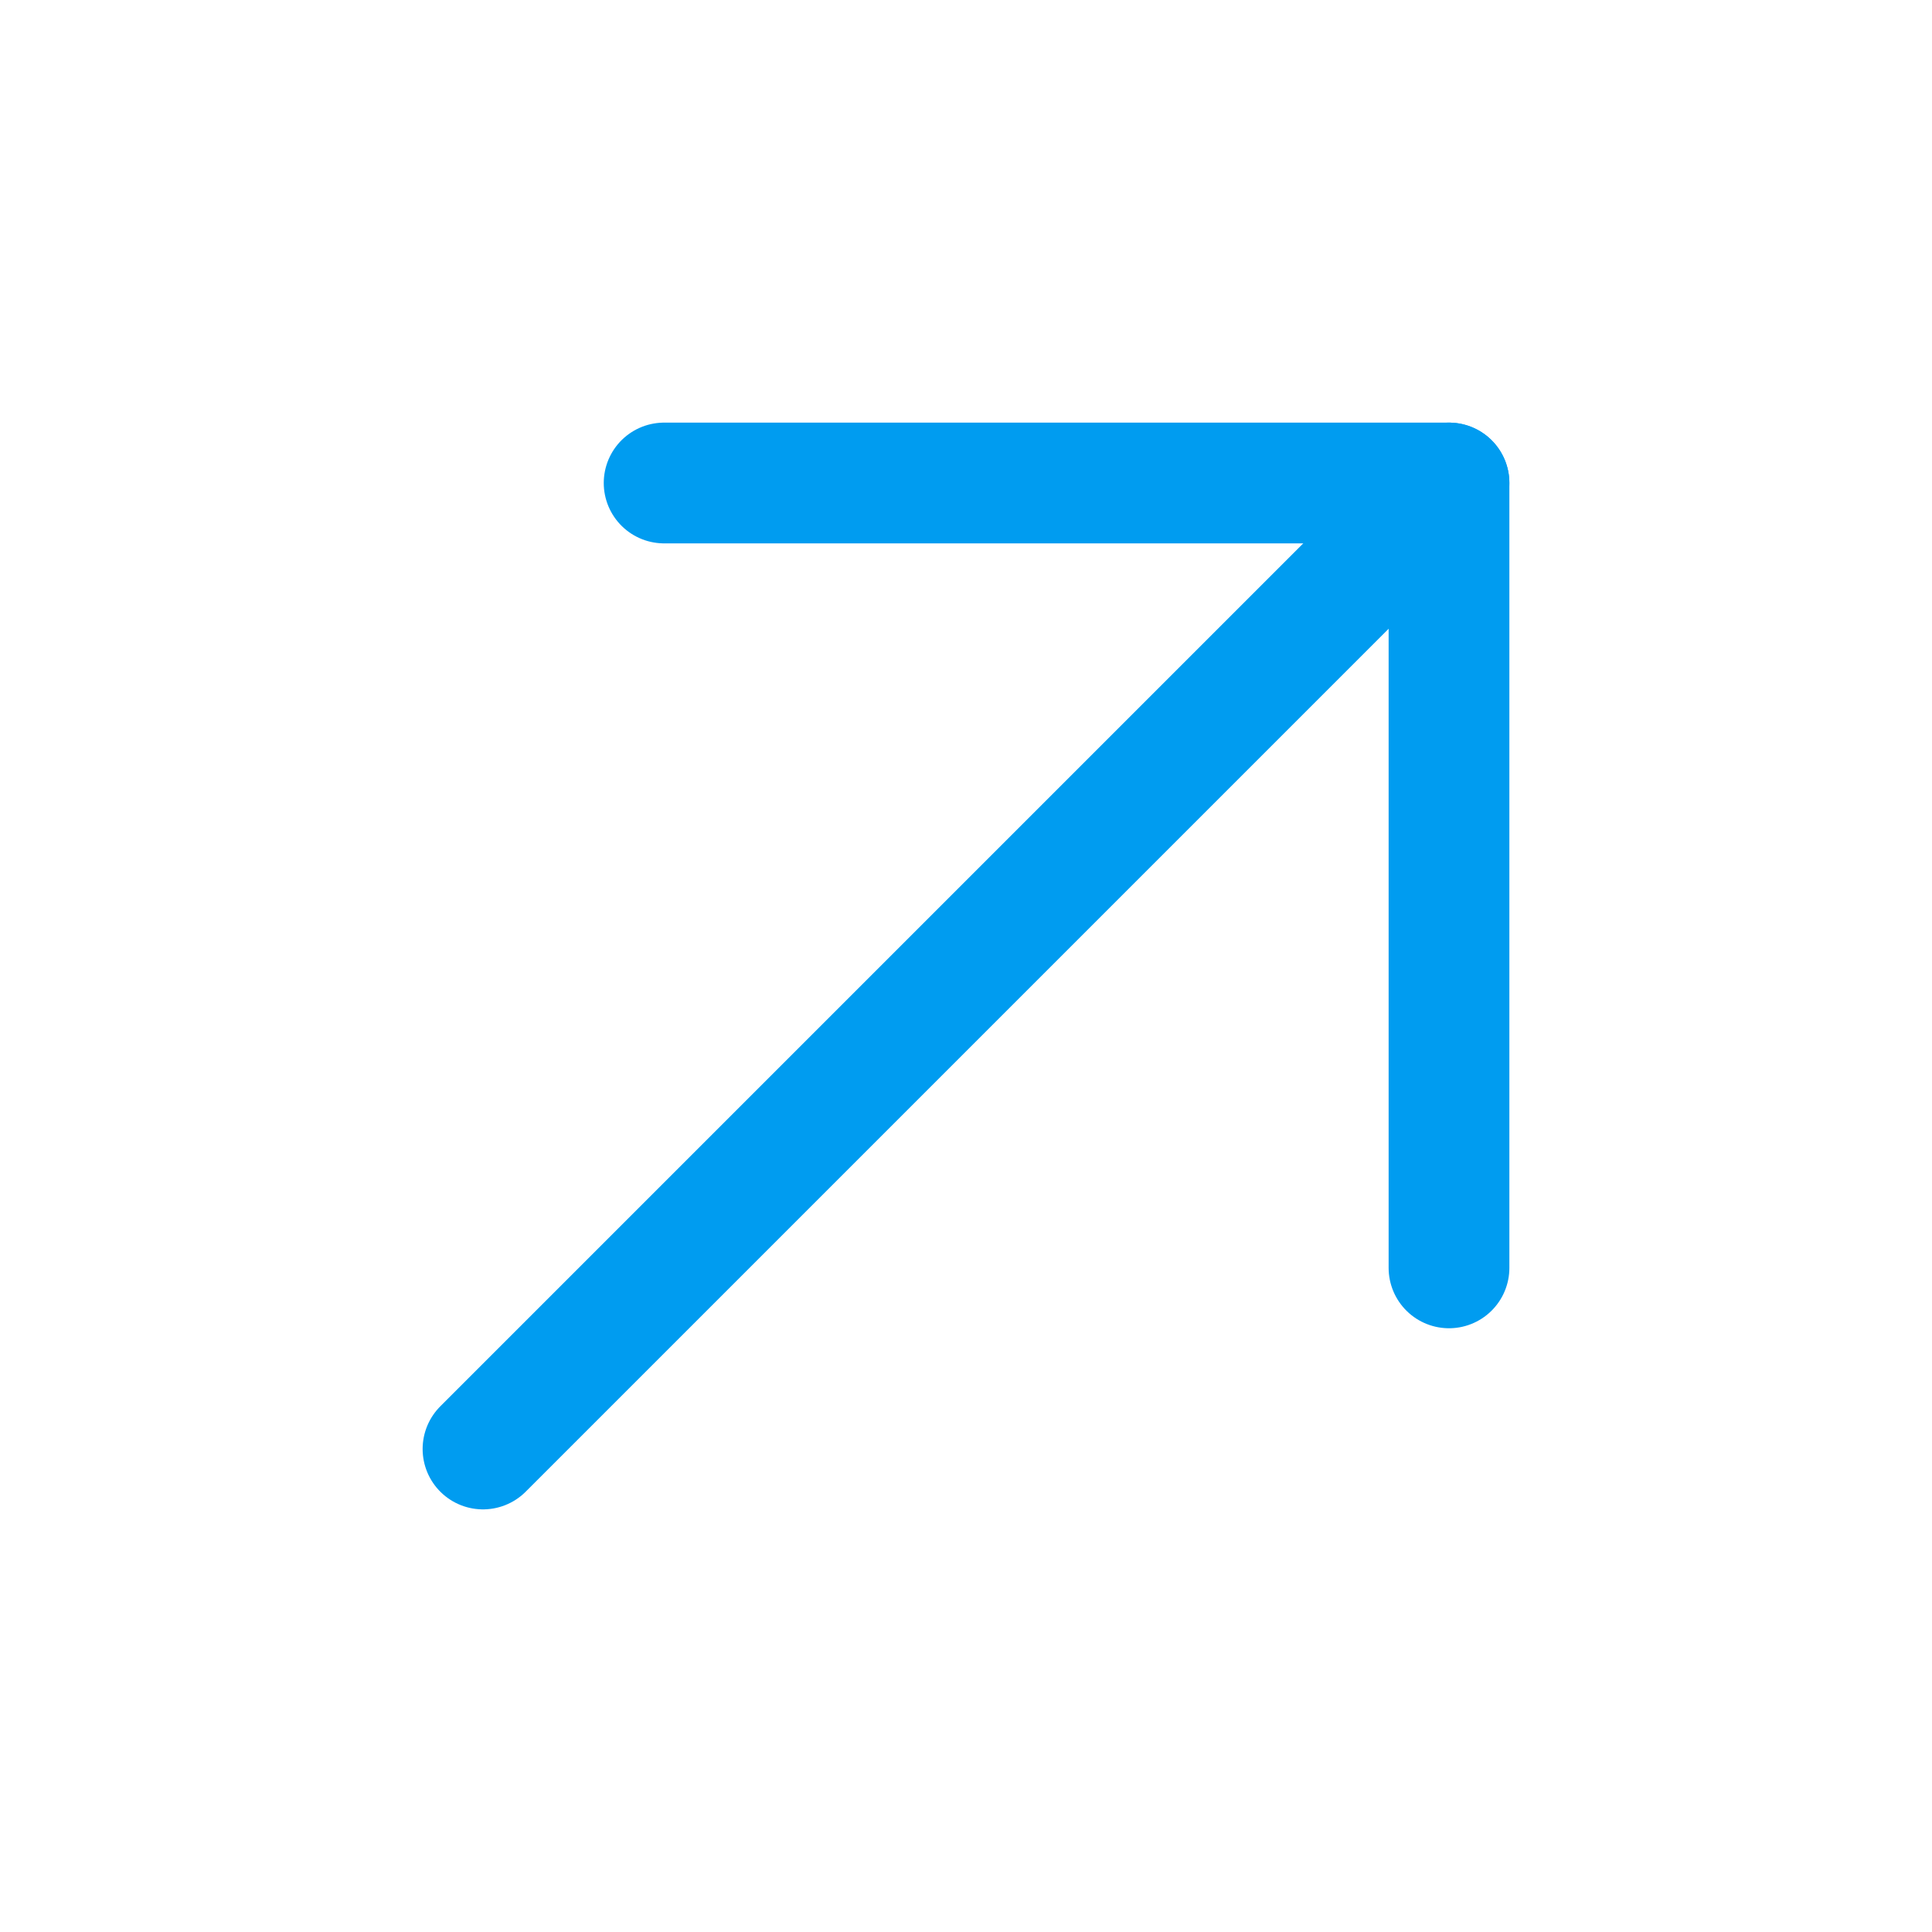
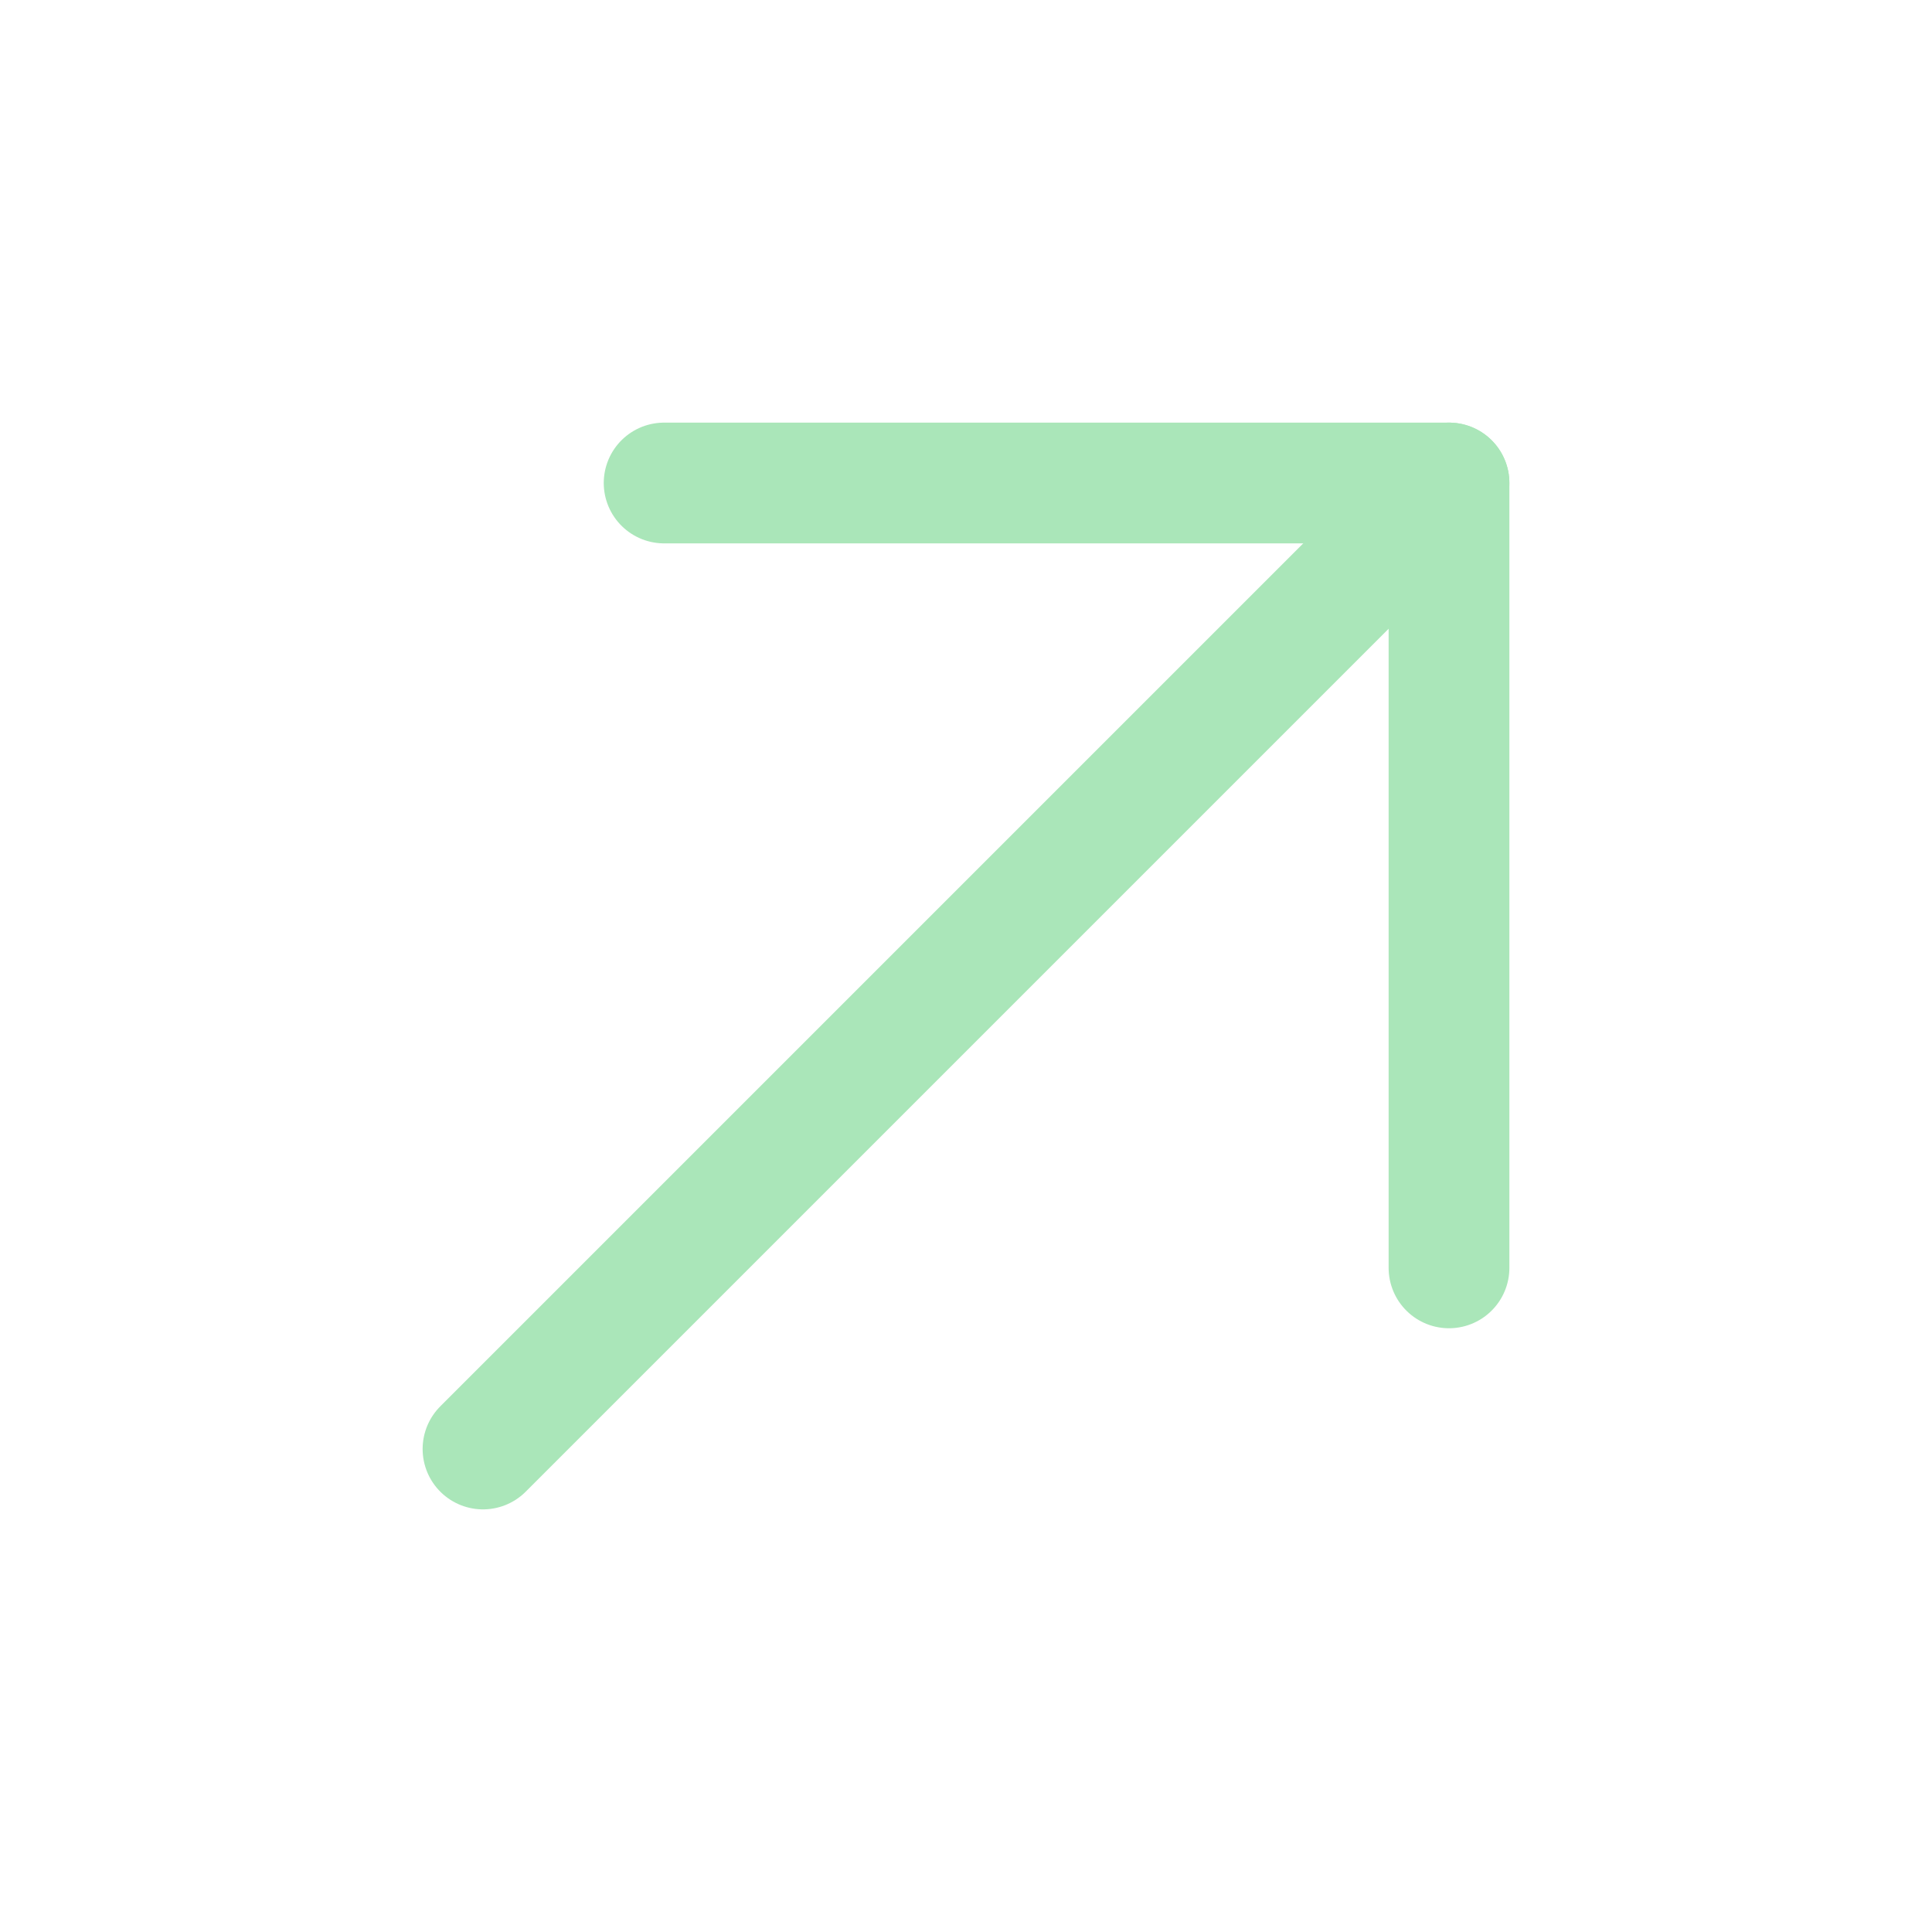
<svg xmlns="http://www.w3.org/2000/svg" width="16" height="16" viewBox="0 0 16 16" fill="none">
-   <path d="M4 12L12 4" stroke="#009CF0" stroke-linecap="round" stroke-linejoin="round" />
-   <path d="M5.5 4H12V10.5" stroke="#009CF0" stroke-linecap="round" stroke-linejoin="round" fill="transparent" />
+   <path d="M4 12L12 4" stroke="#aae6b9" stroke-linecap="round" stroke-linejoin="round" />
+   <path d="M5.5 4H12V10.5" stroke="#aae6b9" stroke-linecap="round" stroke-linejoin="round" fill="transparent" />
</svg>
